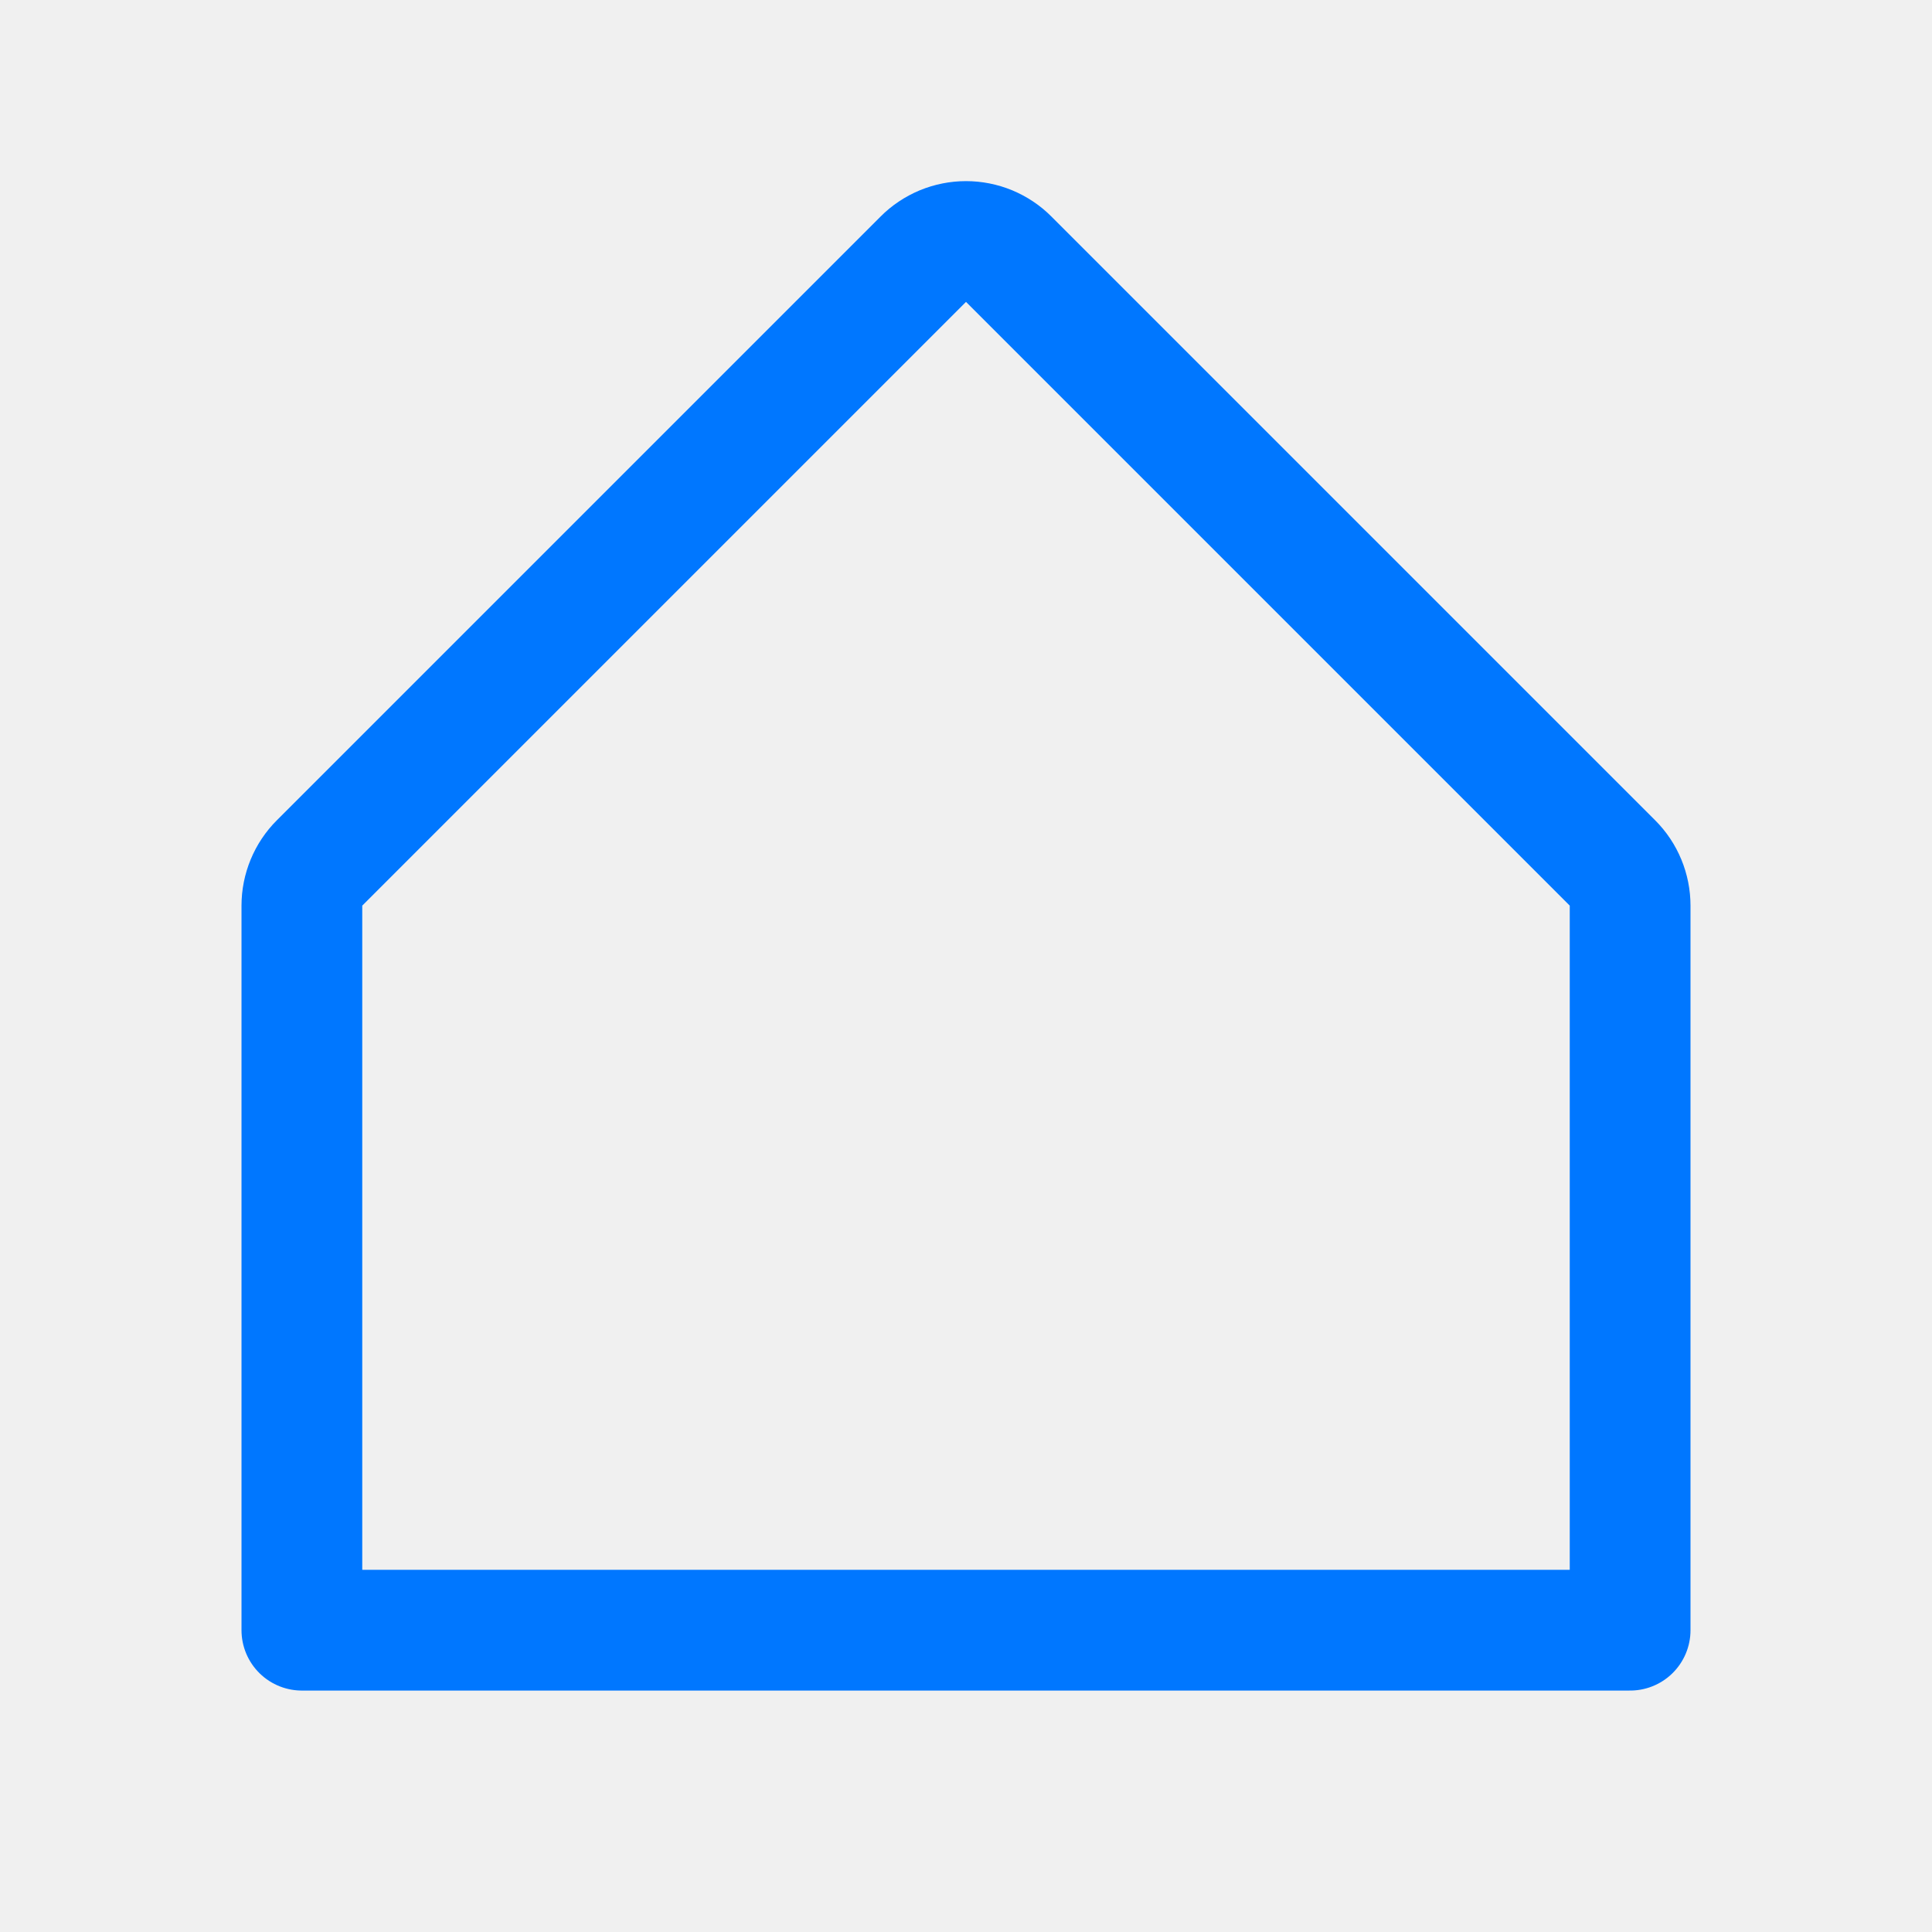
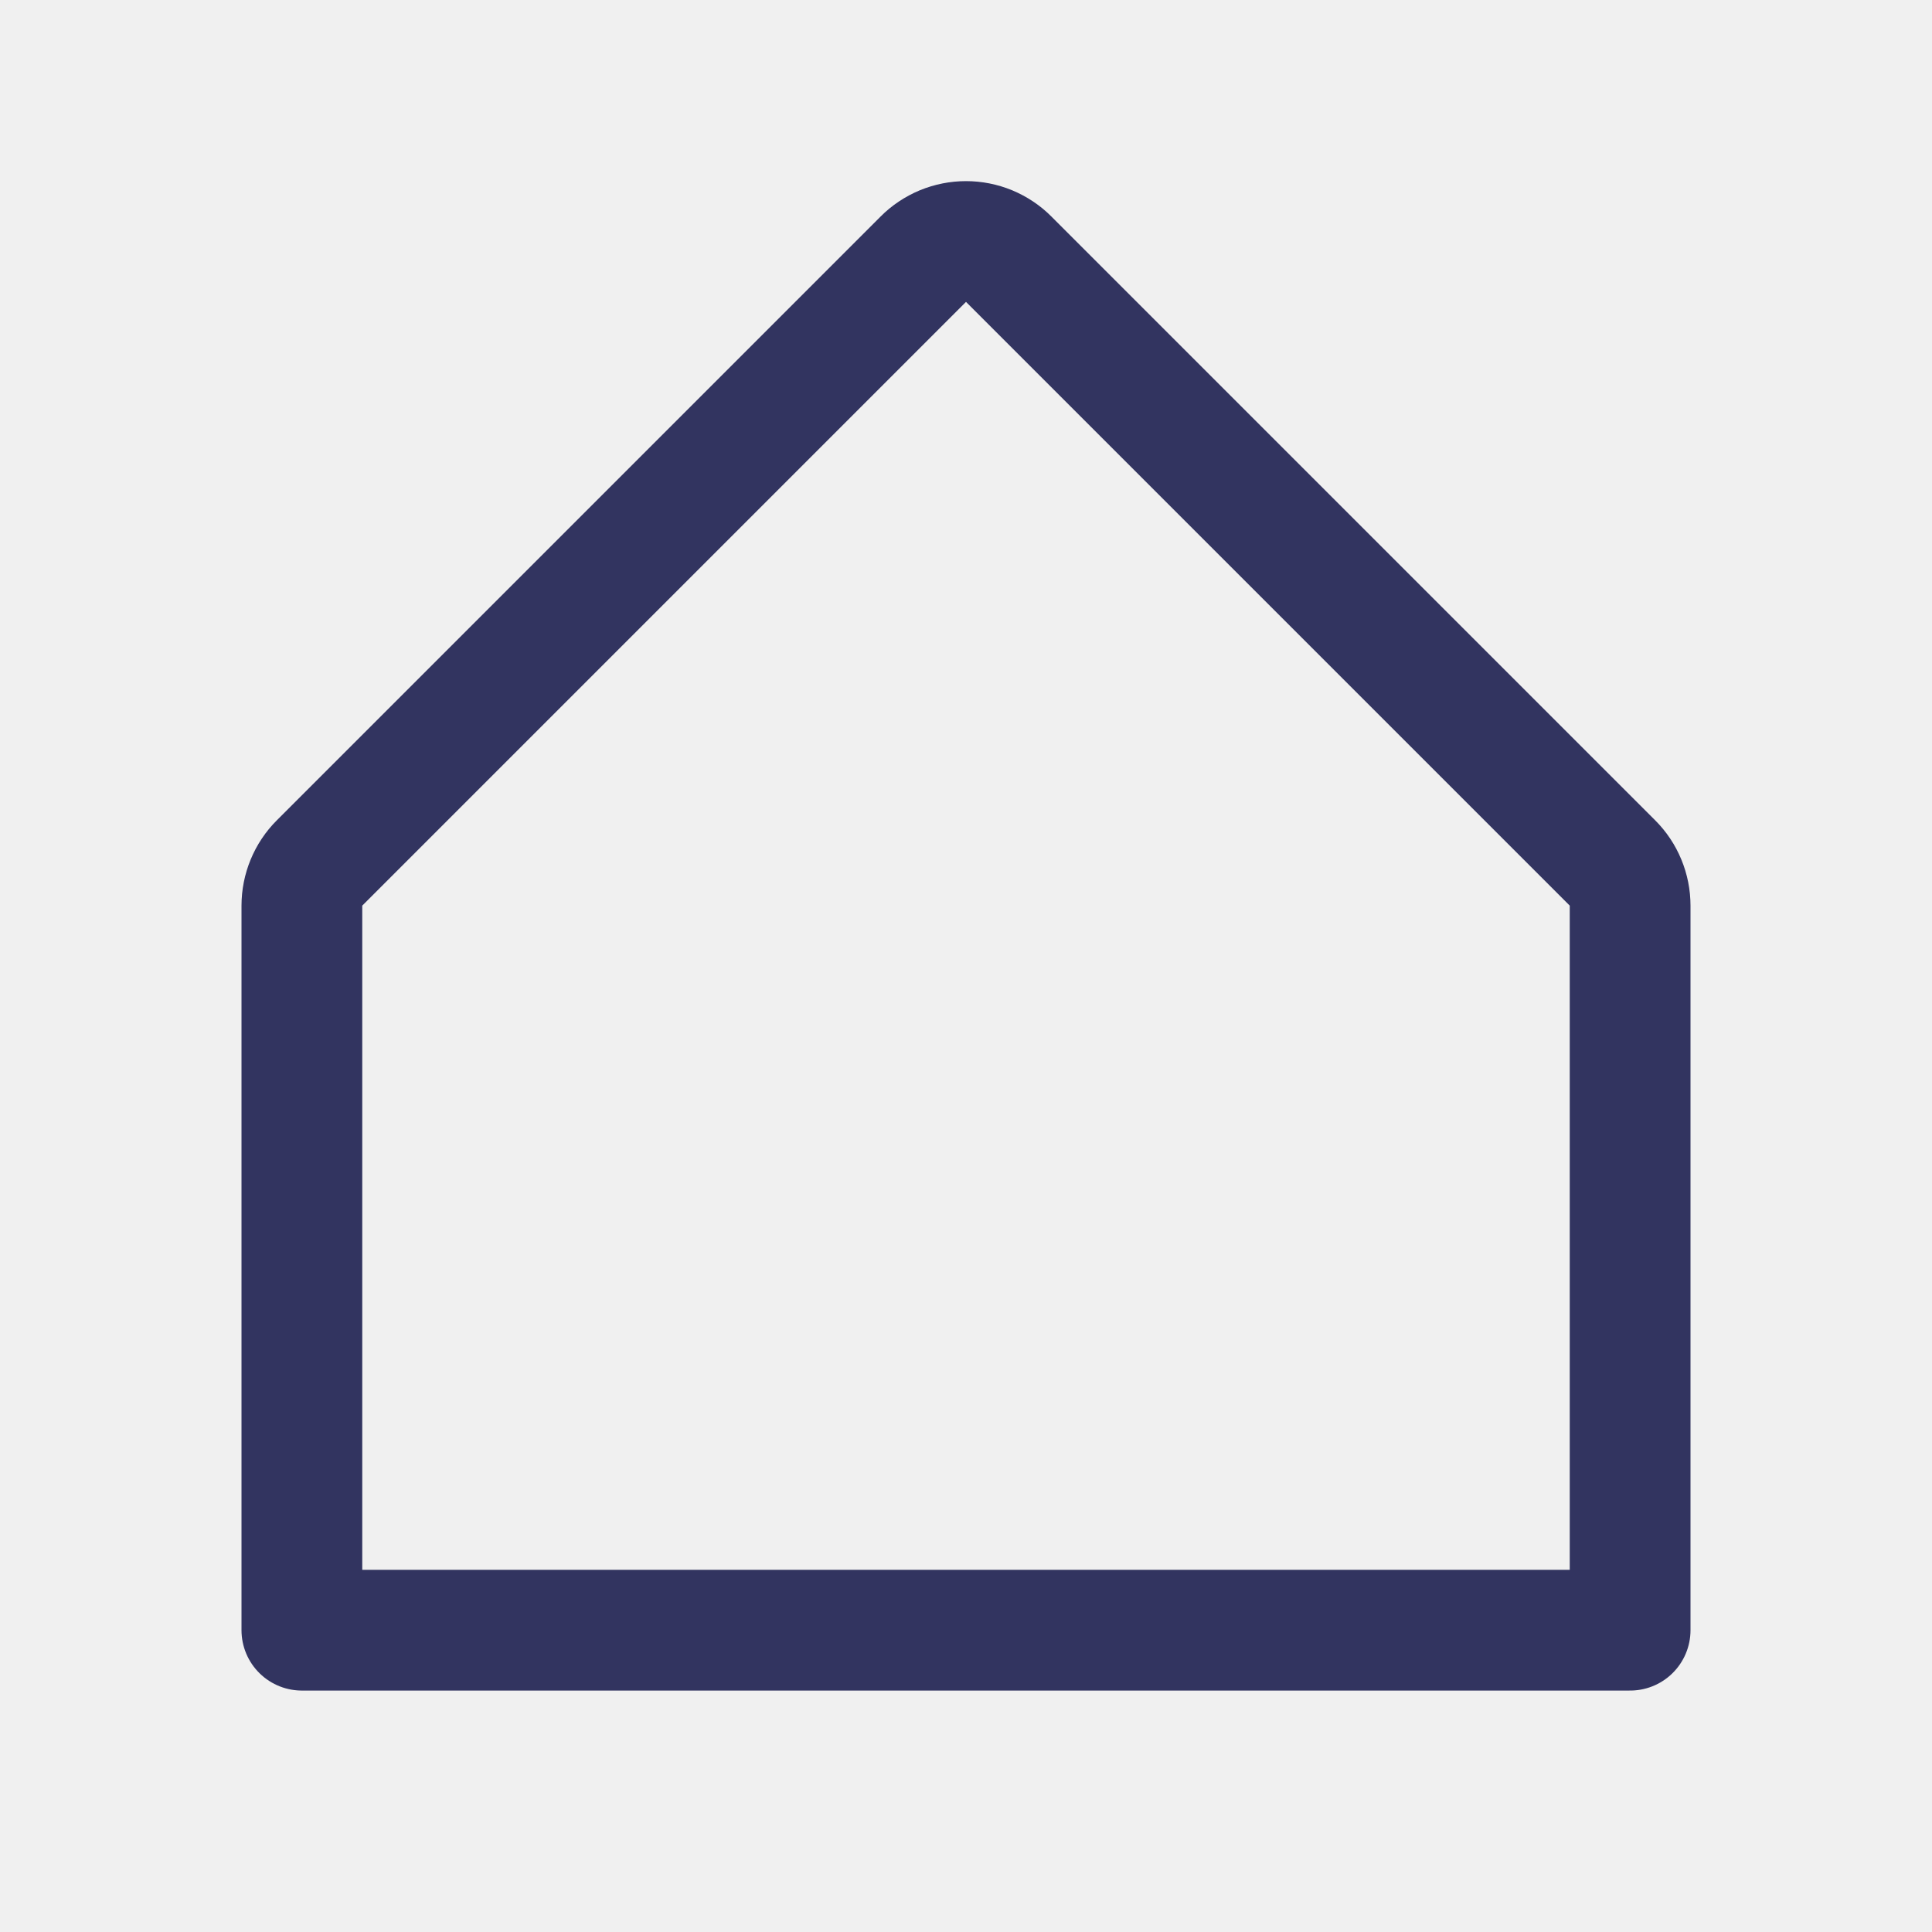
<svg xmlns="http://www.w3.org/2000/svg" width="32" height="32" viewBox="0 0 32 32" fill="none">
  <g clip-path="url(#clip0_105_1058)">
-     <path d="M5 27.001H27V15.001C27 14.869 26.974 14.739 26.924 14.618C26.874 14.496 26.8 14.386 26.707 14.293L16.707 4.293C16.615 4.2 16.504 4.127 16.383 4.076C16.262 4.026 16.131 4 16 4C15.869 4 15.739 4.026 15.617 4.076C15.496 4.127 15.385 4.2 15.293 4.293L5.293 14.293C5.2 14.386 5.126 14.496 5.076 14.618C5.026 14.739 5 14.869 5 15.001V27.001Z" stroke="#0077FF" stroke-width="2" stroke-linecap="round" stroke-linejoin="round" />
+     <path d="M5 27.001H27V15.001C27 14.869 26.974 14.739 26.924 14.618C26.874 14.496 26.8 14.386 26.707 14.293L16.707 4.293C16.615 4.2 16.504 4.127 16.383 4.076C16.262 4.026 16.131 4 16 4C15.869 4 15.739 4.026 15.617 4.076C15.496 4.127 15.385 4.2 15.293 4.293L5.293 14.293C5.2 14.386 5.126 14.496 5.076 14.618C5.026 14.739 5 14.869 5 15.001V27.001Z" stroke="#323460" stroke-width="2" stroke-linecap="round" stroke-linejoin="round" />
  </g>
  <defs>
    <clipPath id="clip0_105_1058">
      <rect width="32" height="32" fill="white" />
    </clipPath>
  </defs>
</svg>
